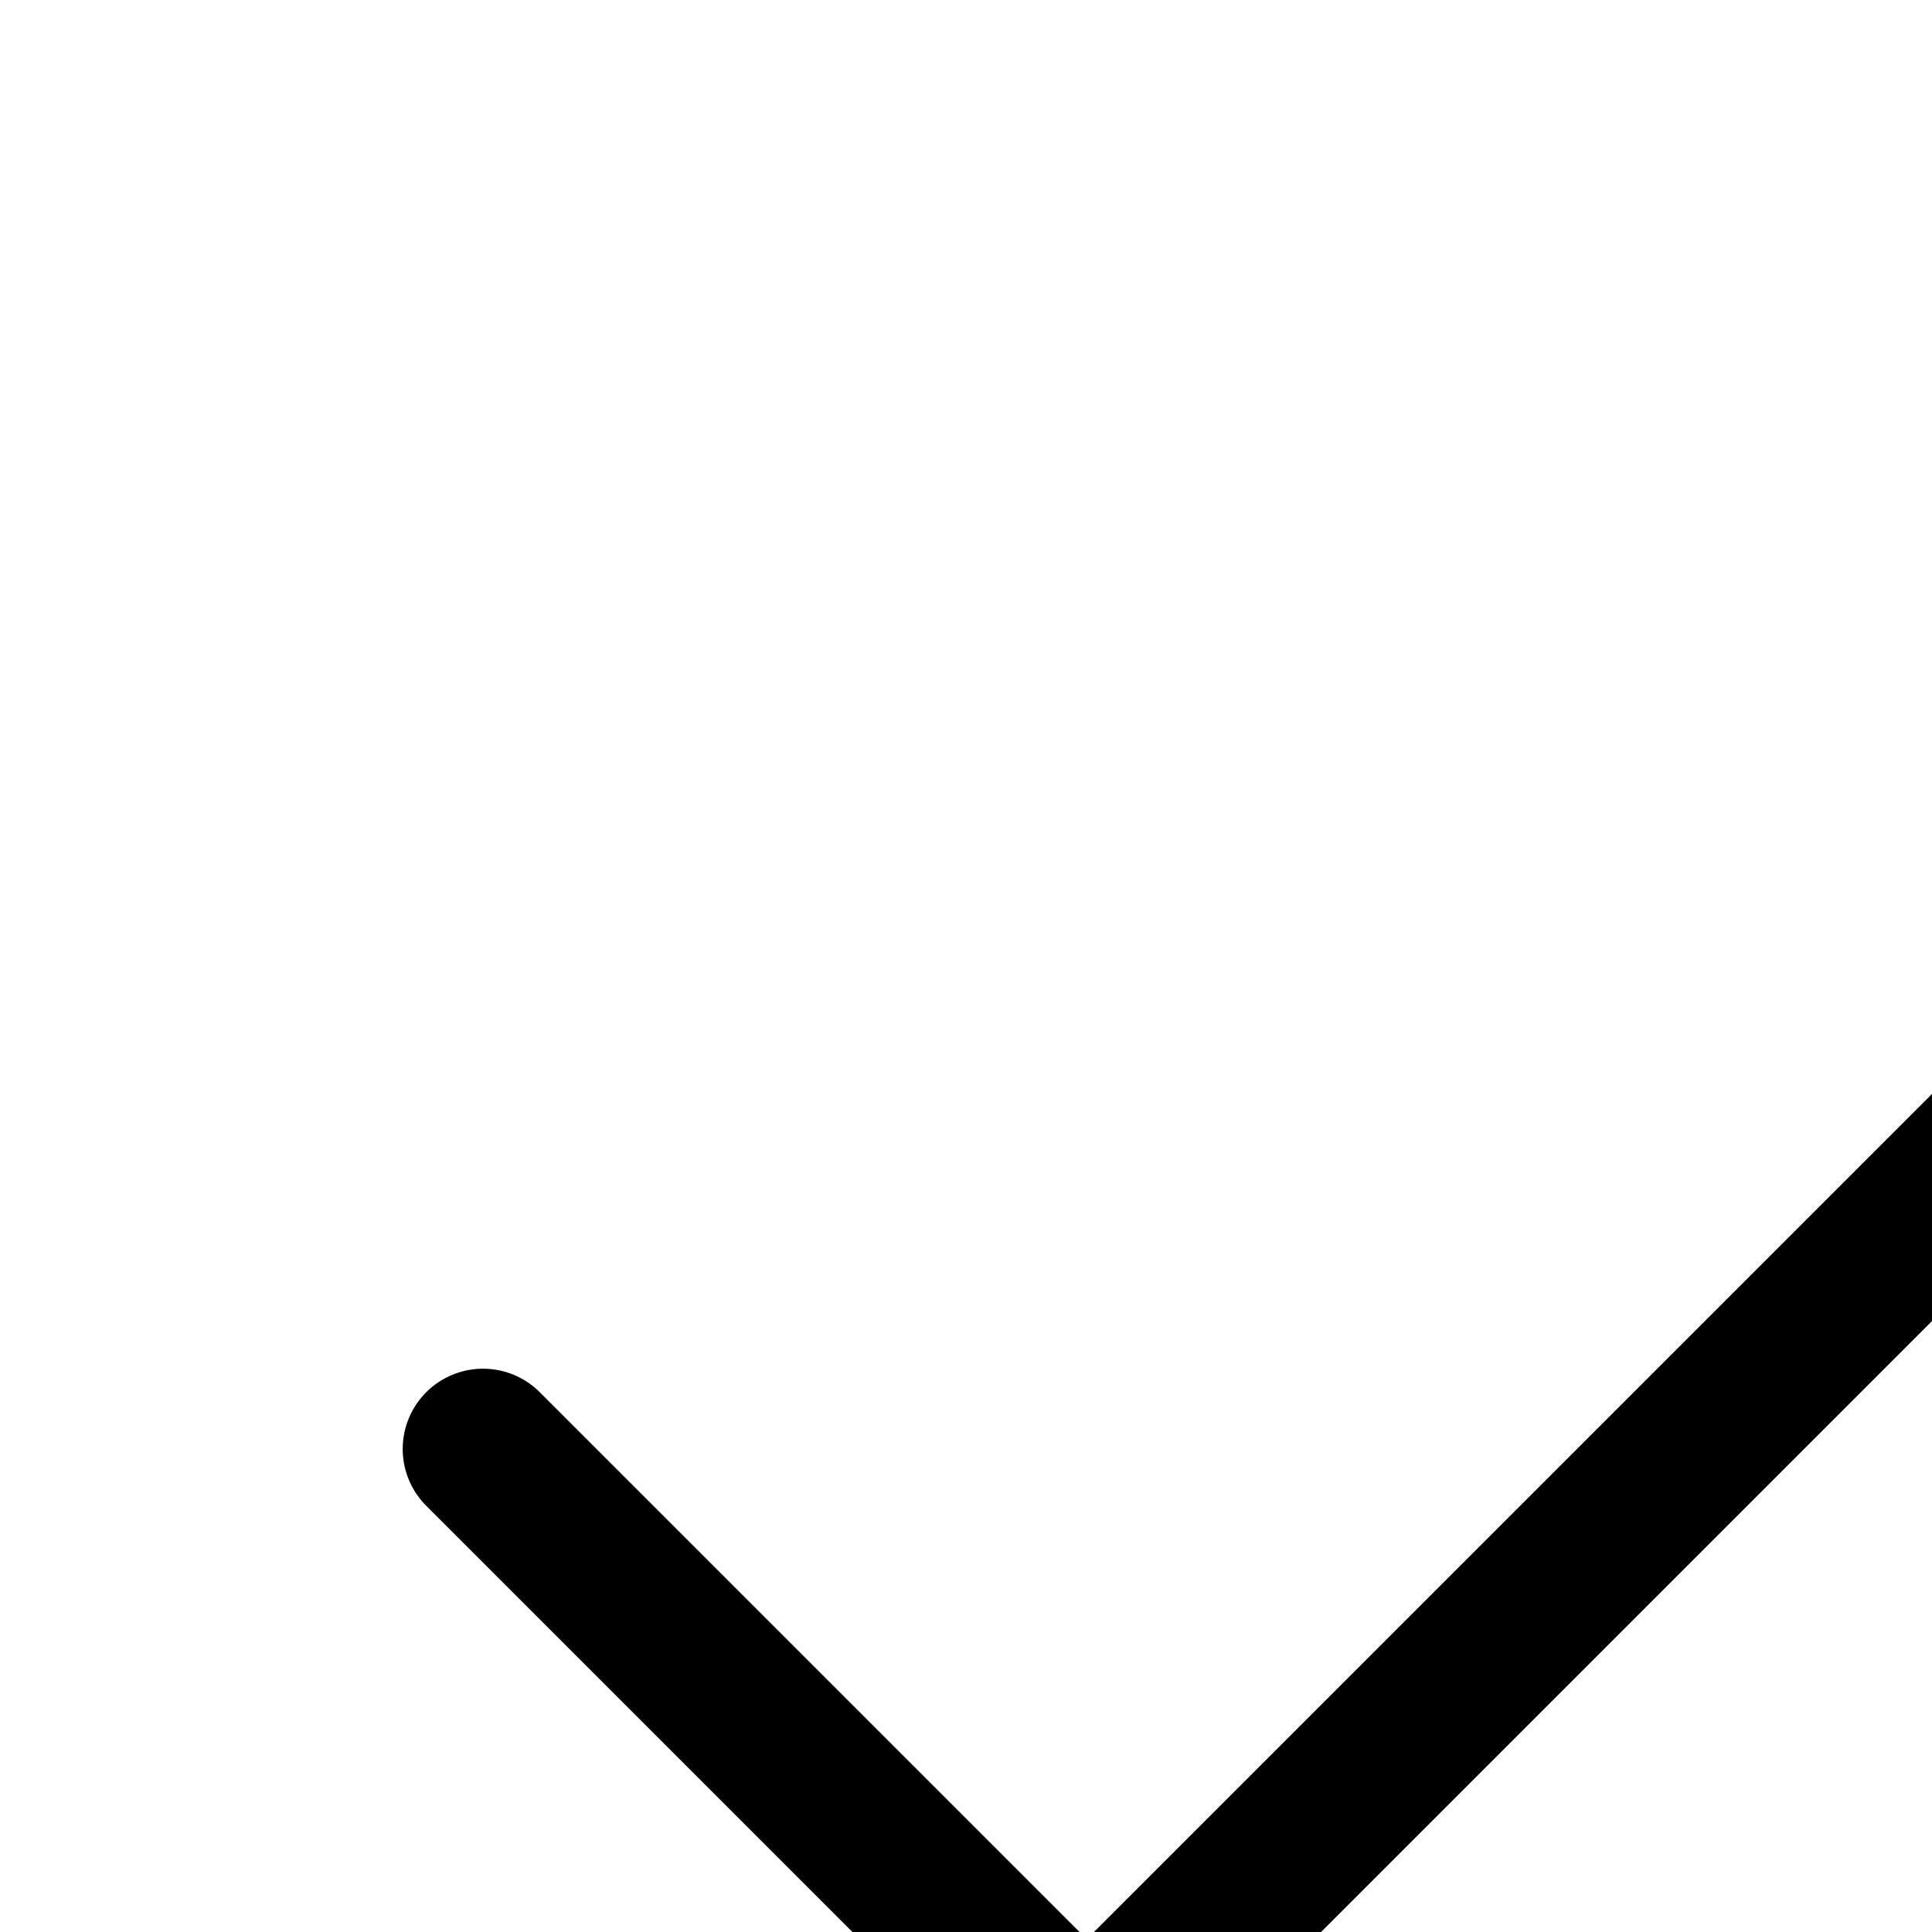
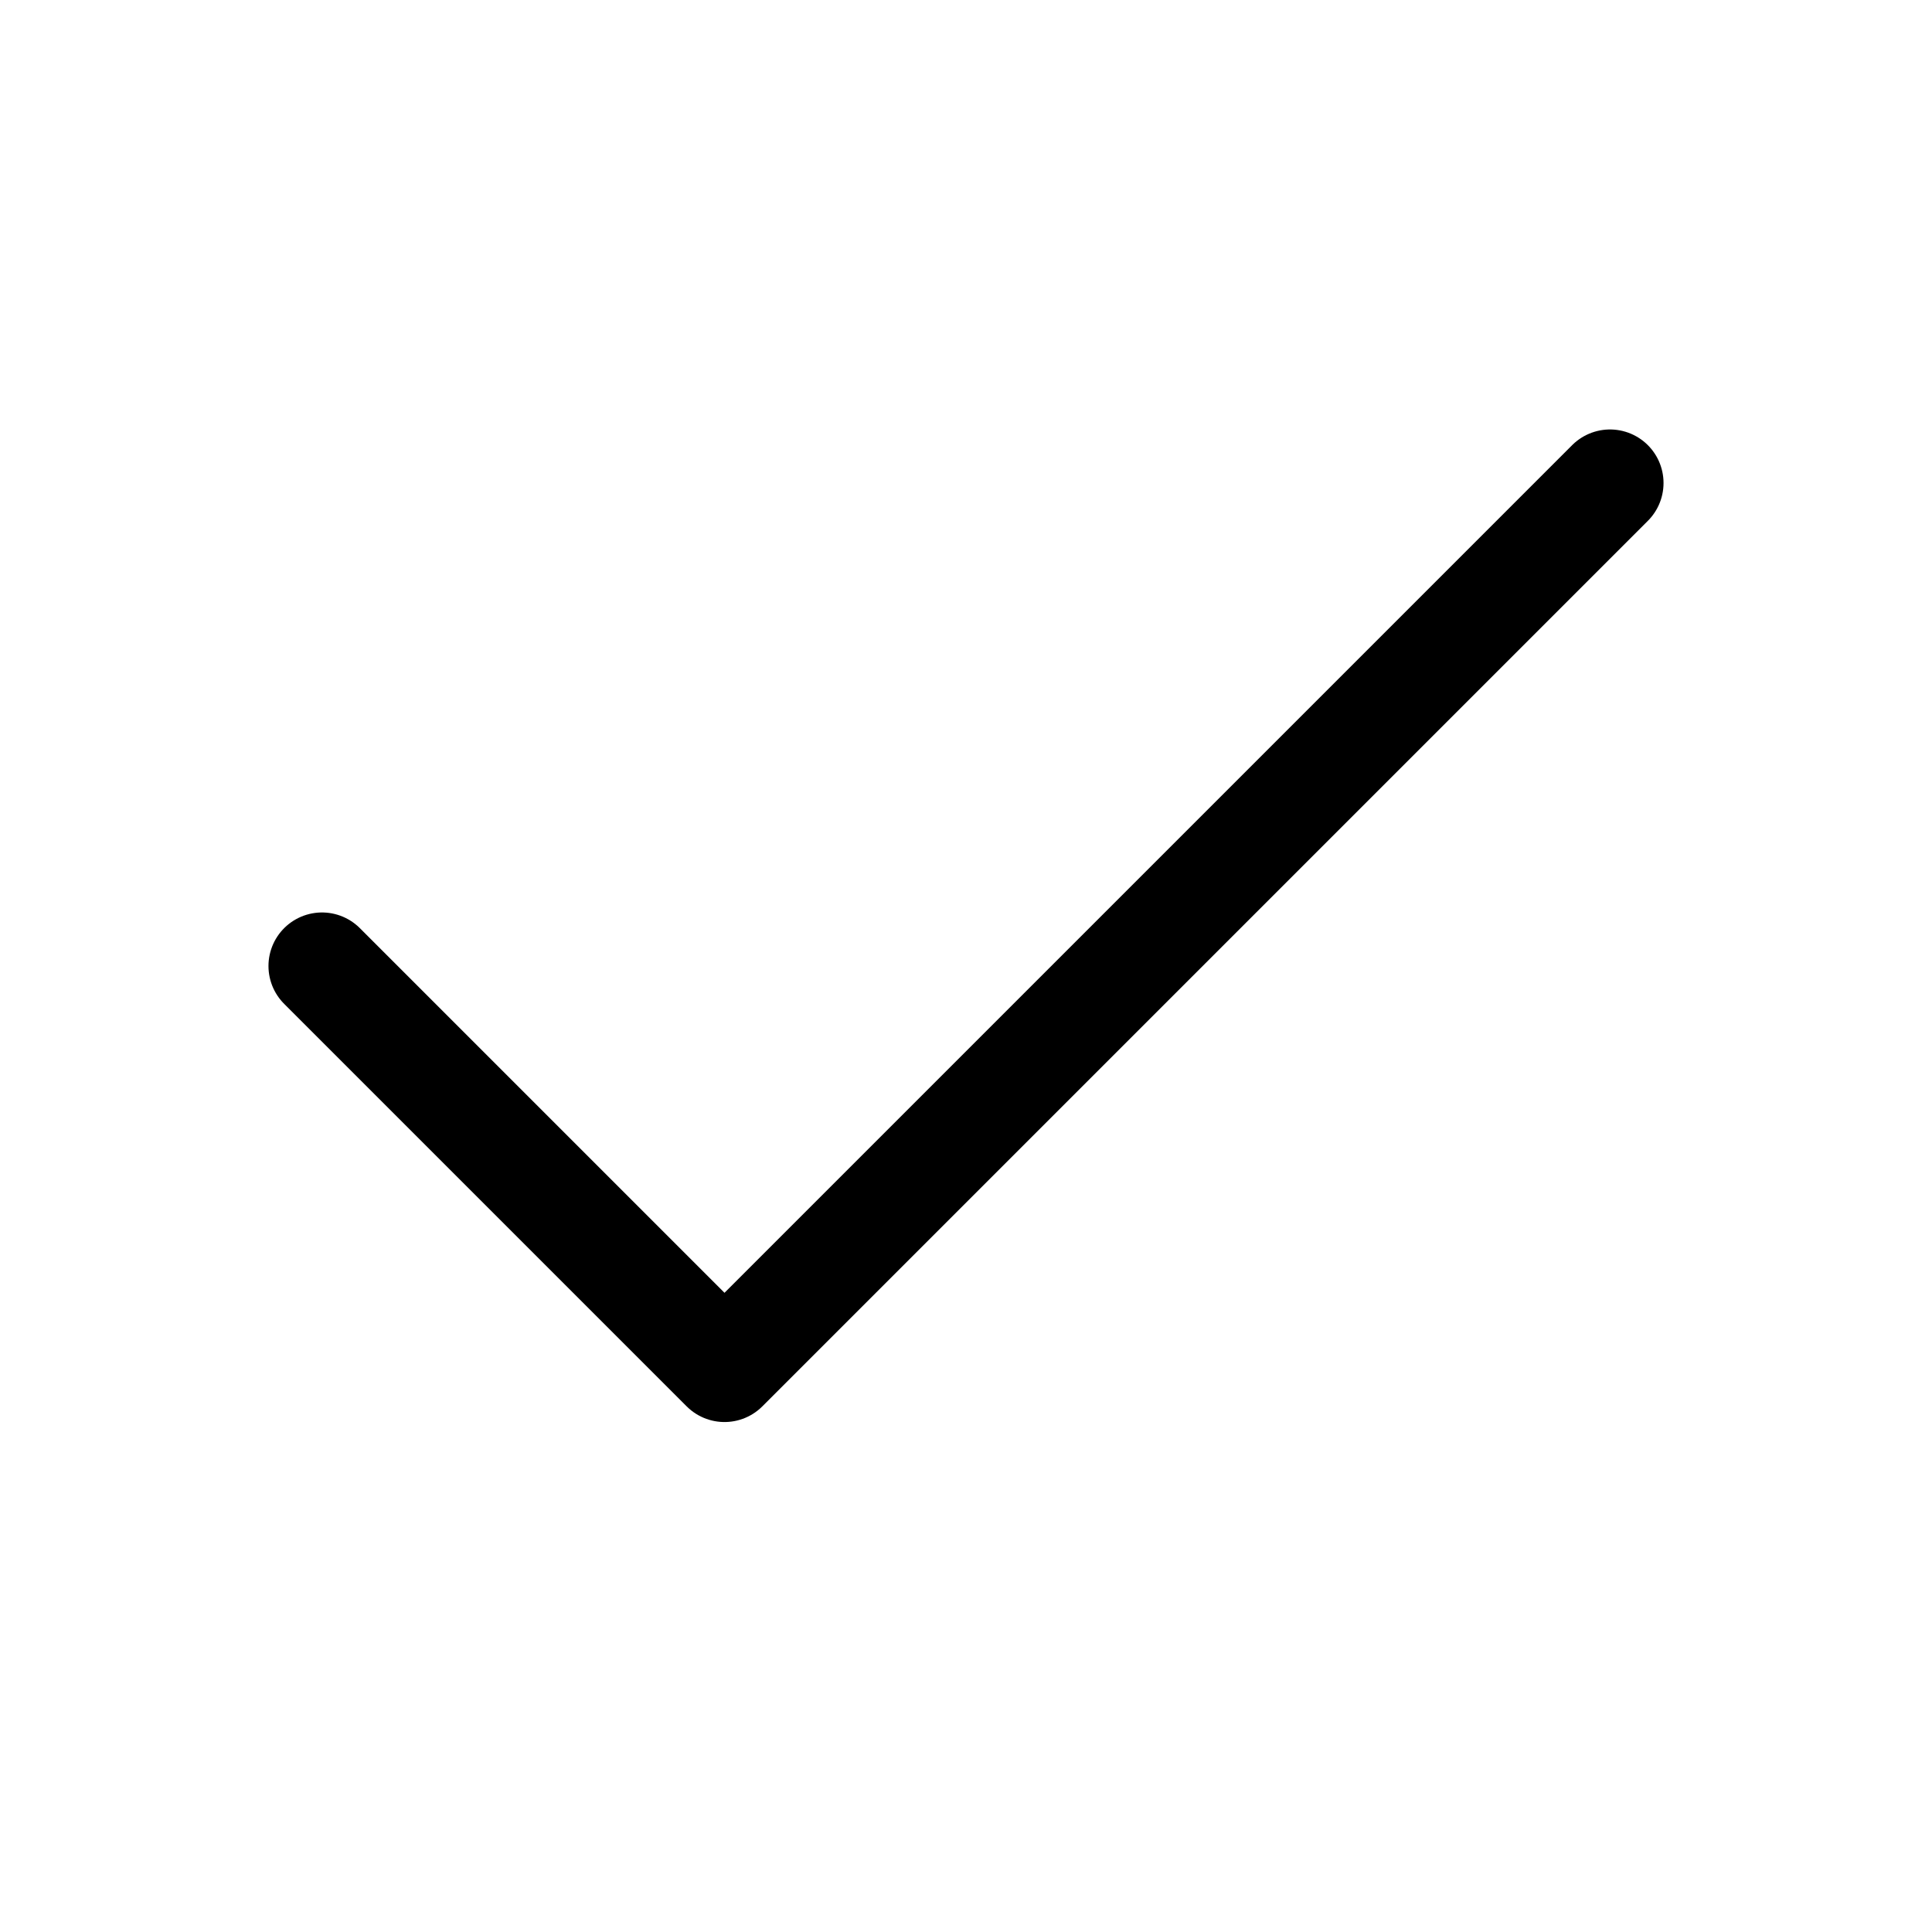
- <svg xmlns="http://www.w3.org/2000/svg" width="16" height="16" viewBox="0 0 16 16" fill="none" stroke="currentColor" stroke-width="1.33" stroke-linecap="round" stroke-linejoin="round" class="feather feather-check">
+ <svg xmlns="http://www.w3.org/2000/svg" width="16" height="16" viewBox="0 0 24 24" fill="none" stroke="currentColor" stroke-width="1.33" stroke-linecap="round" stroke-linejoin="round" class="feather feather-check">
  <polyline points="20 6 9 17 4 12" />
</svg>
